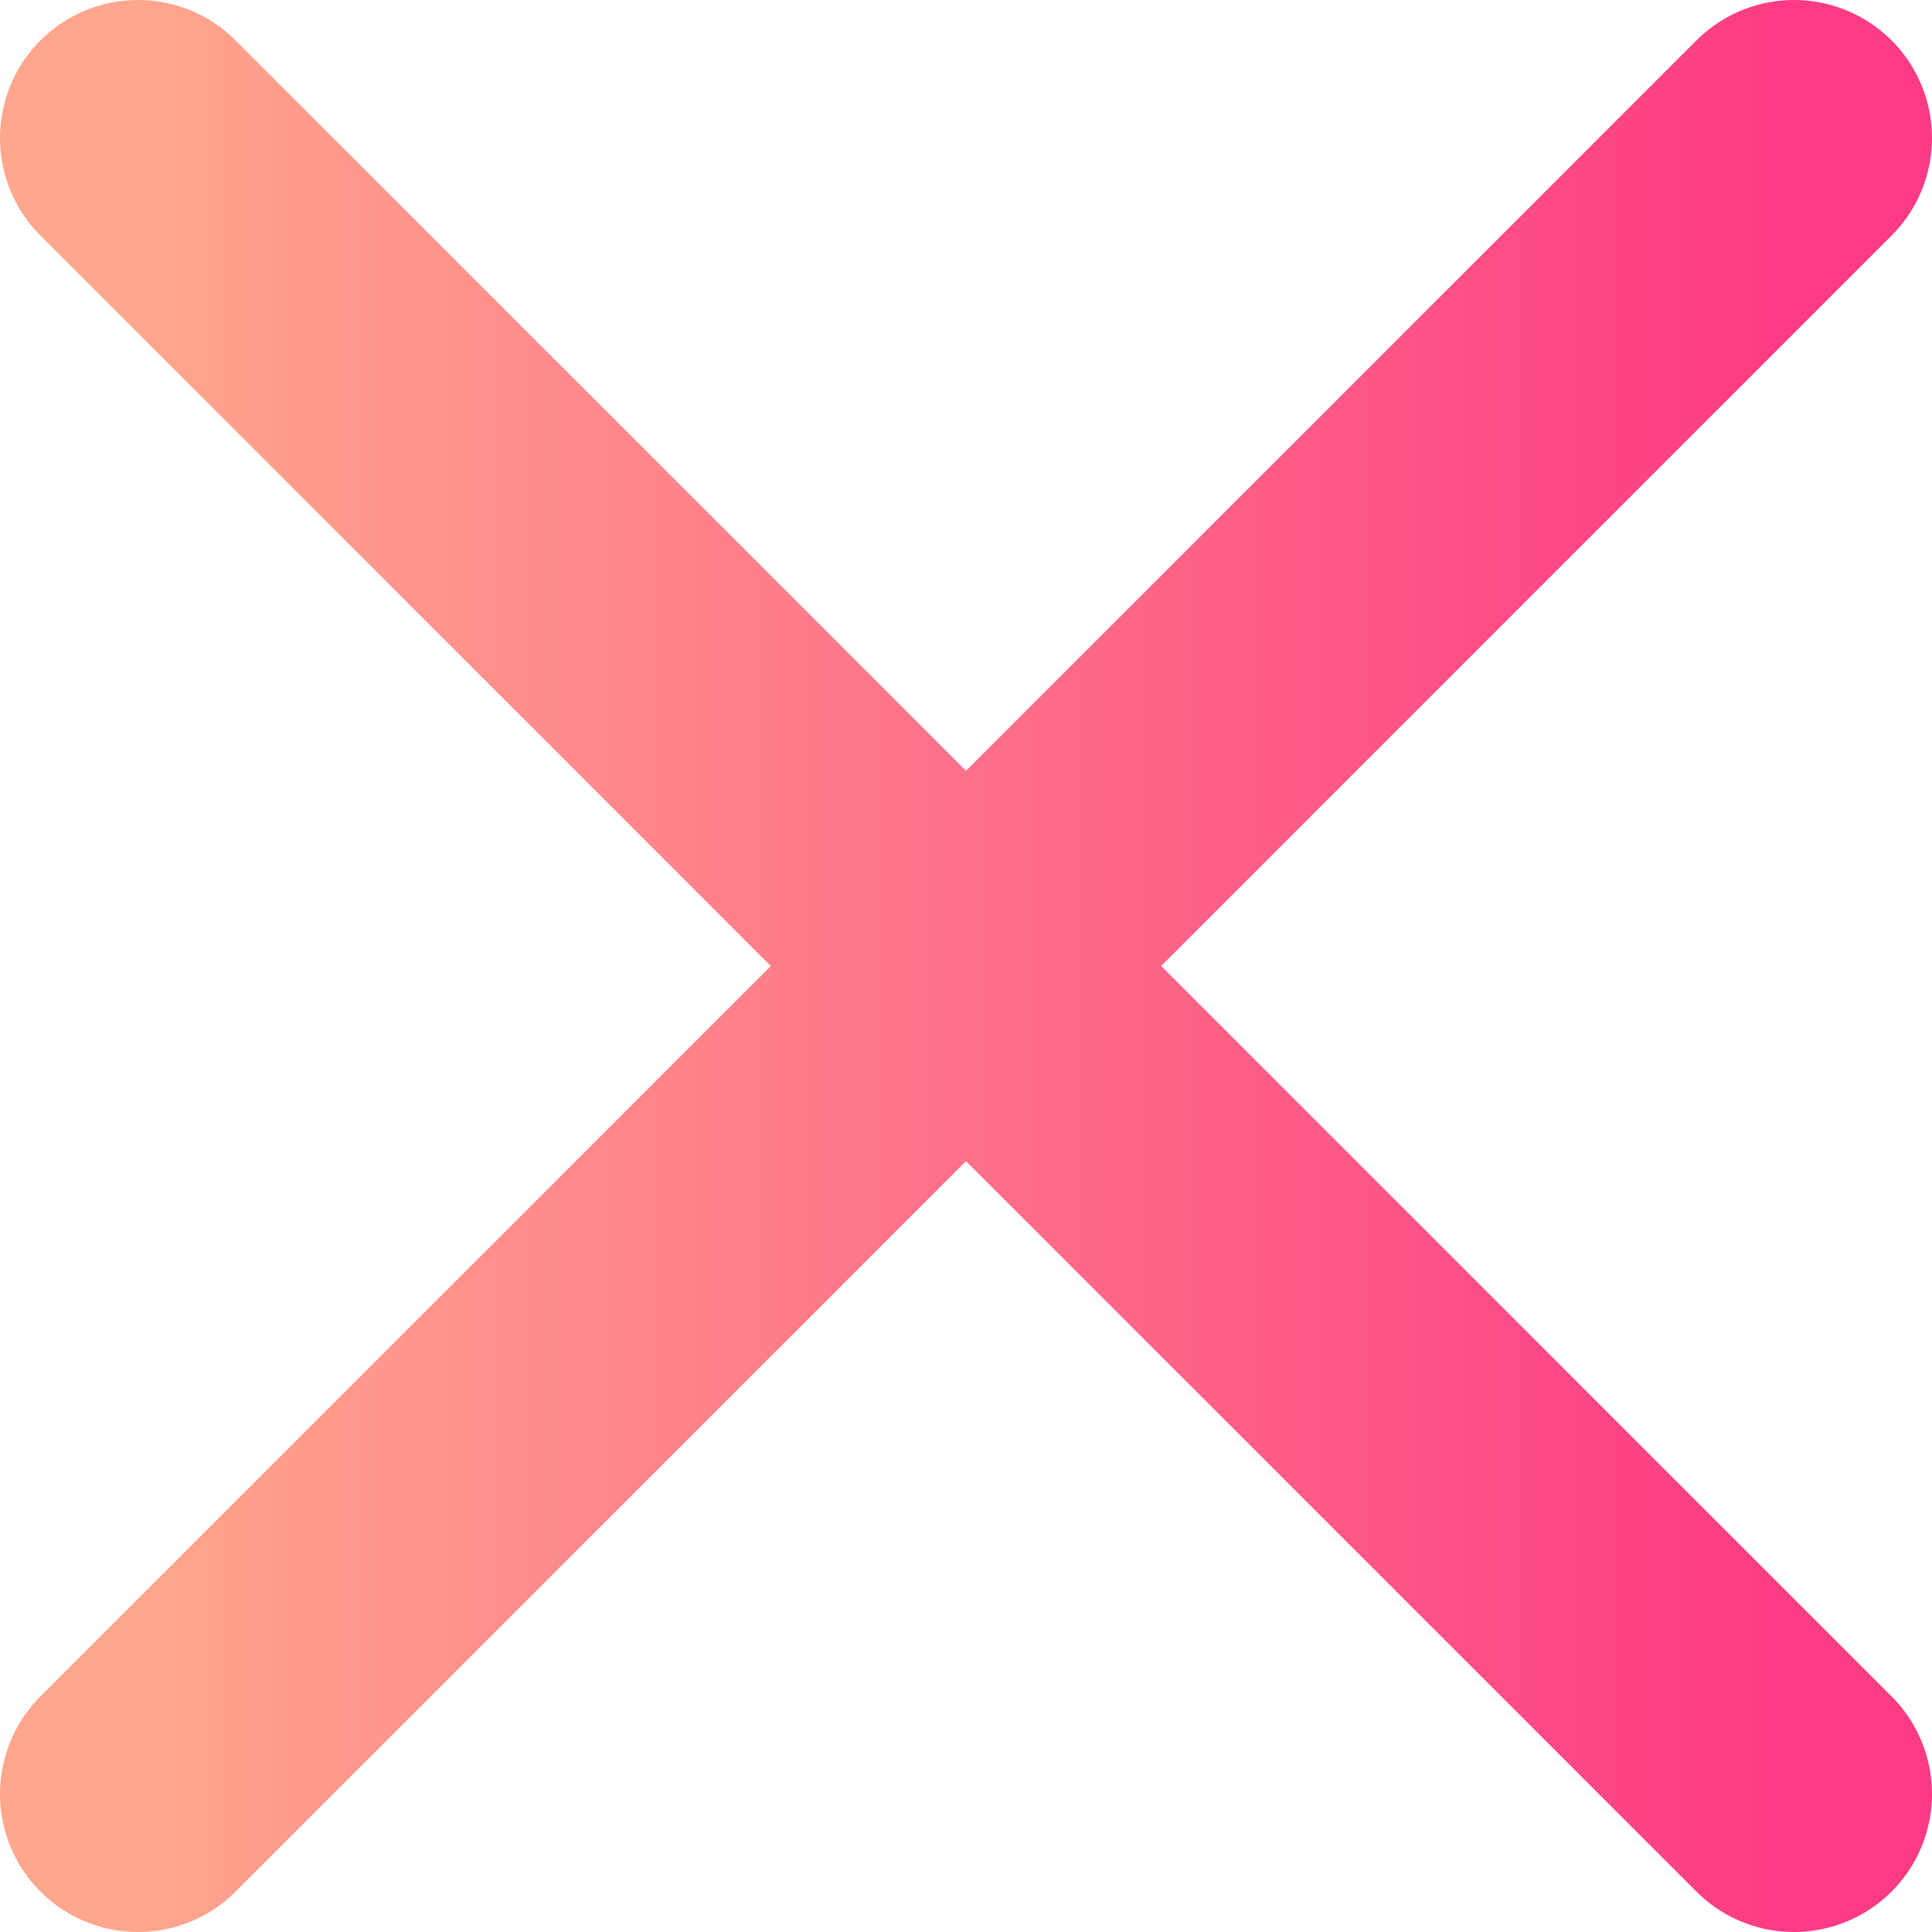
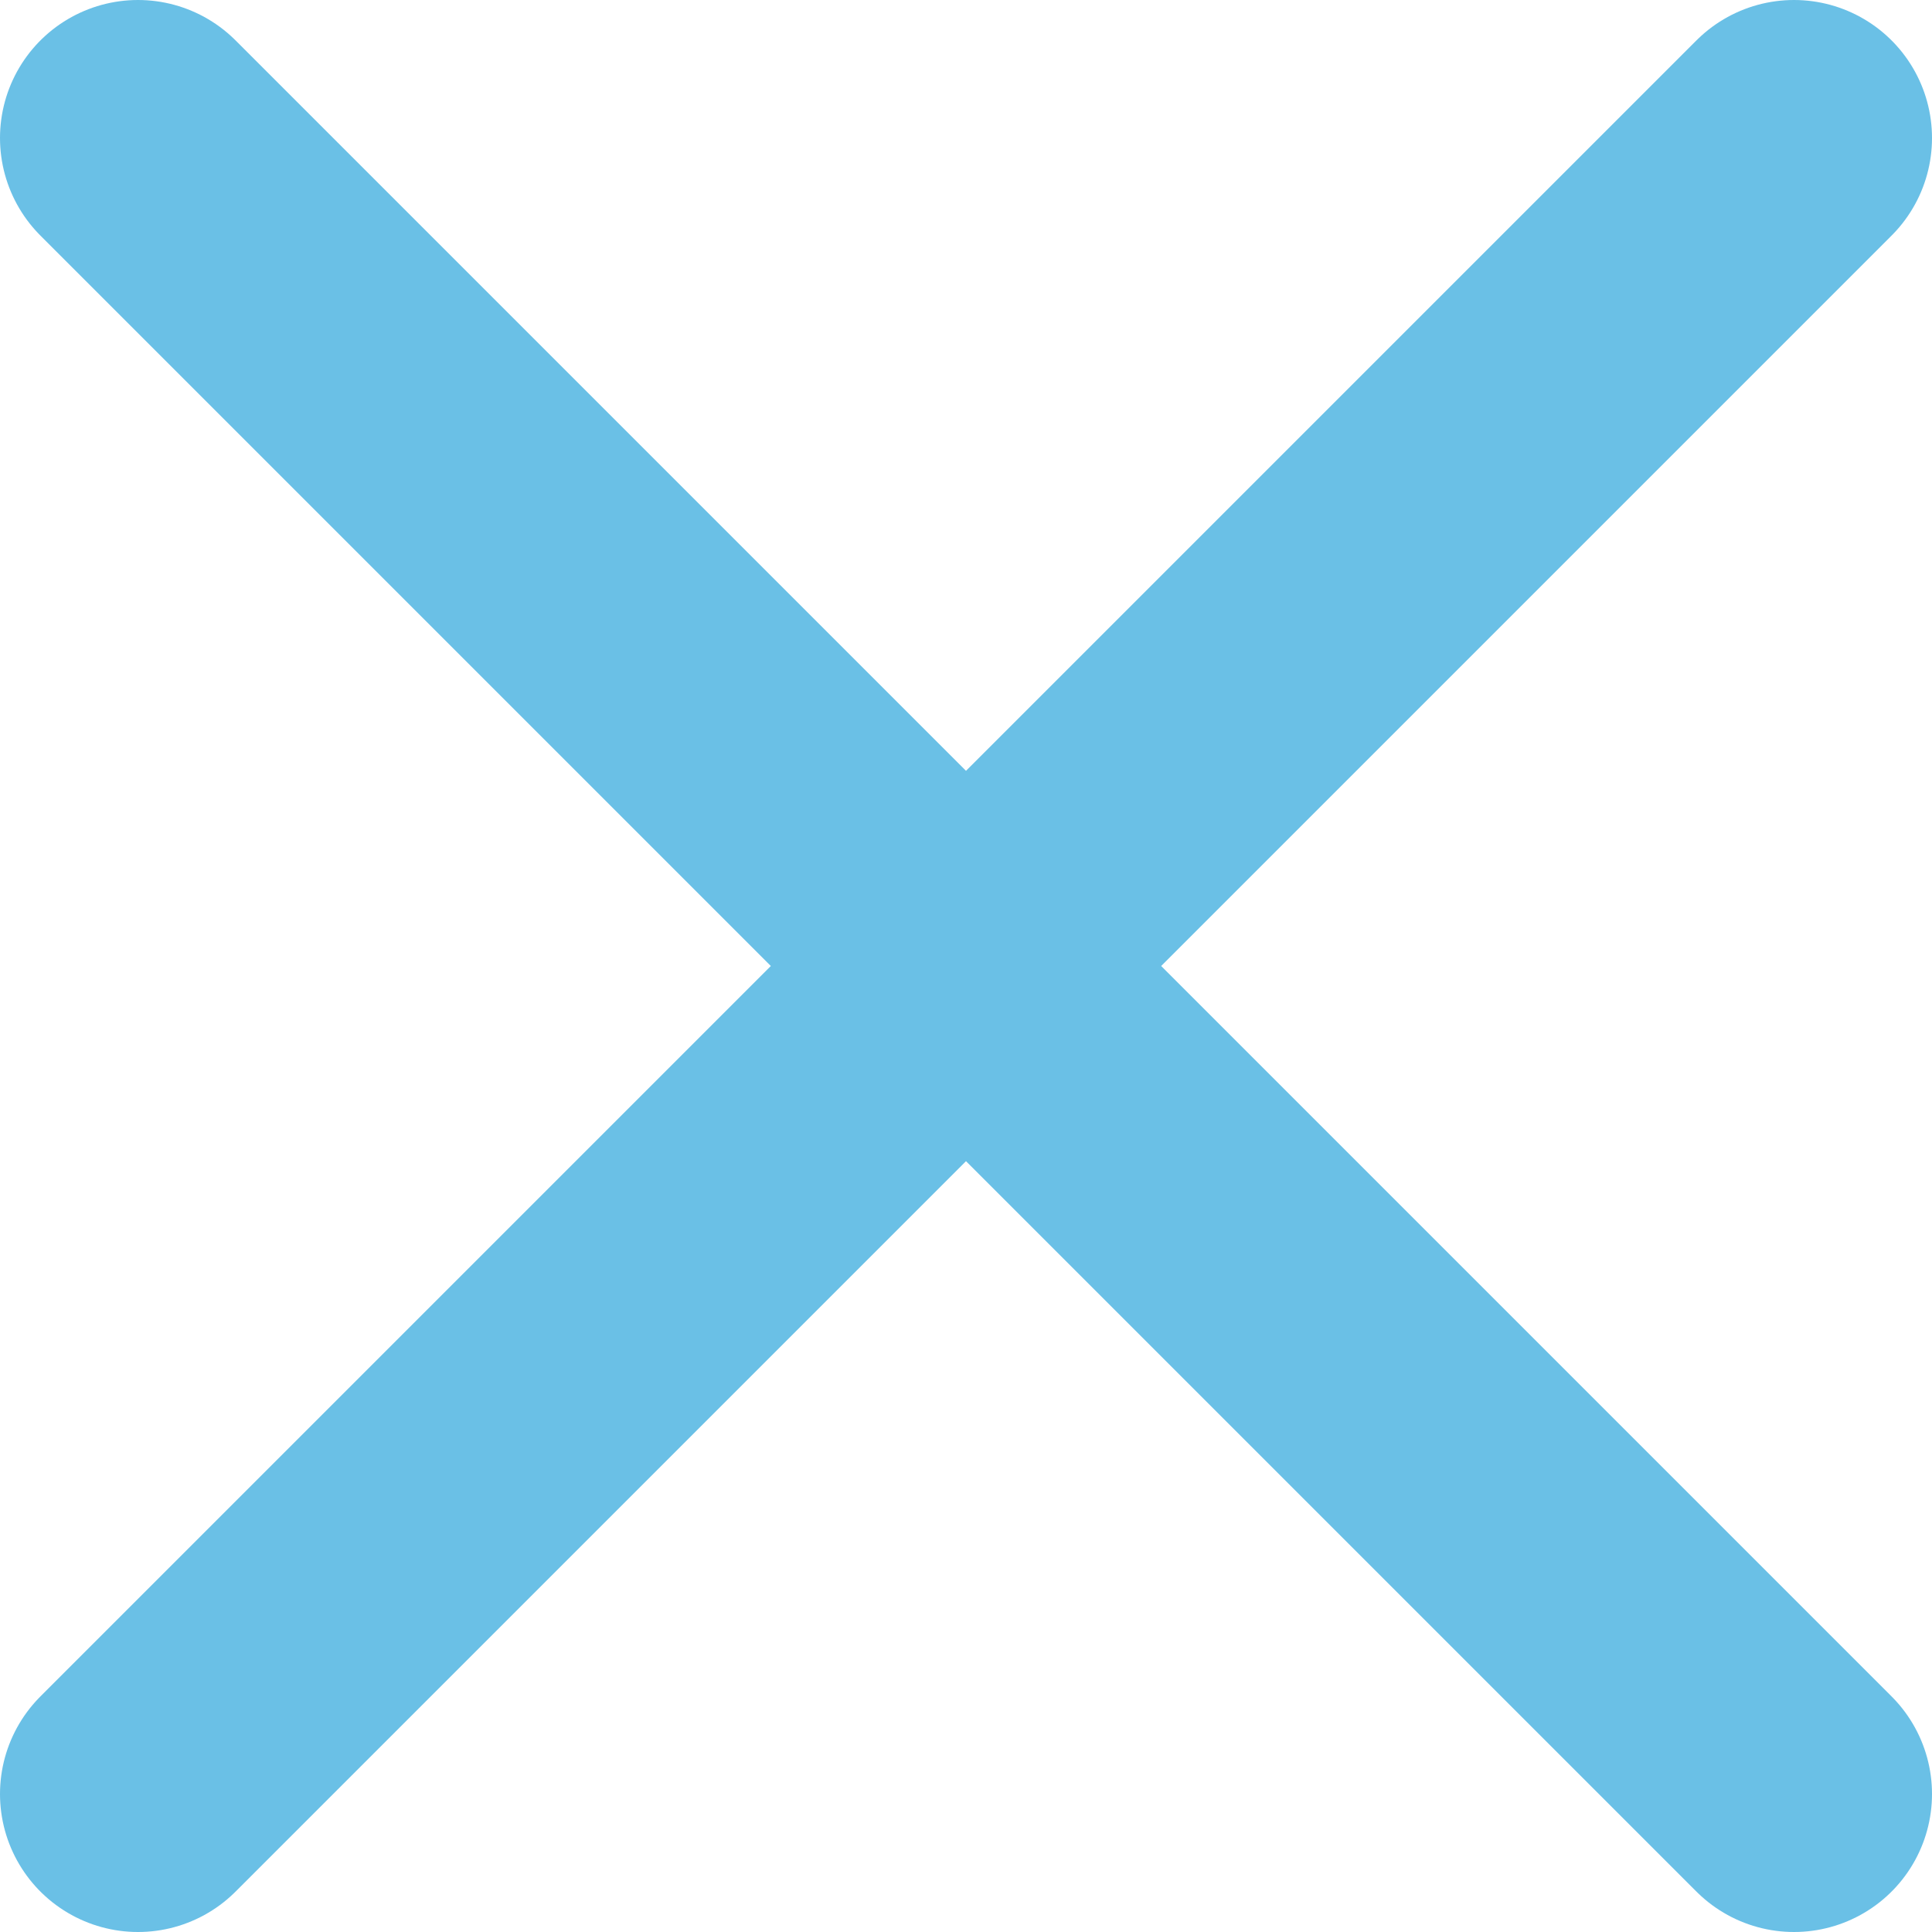
<svg xmlns="http://www.w3.org/2000/svg" width="14" height="14" viewBox="0 0 14 14" fill="none">
  <path d="M13 1L1 13M1 1L13 13" stroke="url(#paint0_linear_1813_437)" stroke-width="2" stroke-linecap="round" stroke-linejoin="round" />
  <defs>
    <linearGradient id="paint0_linear_1813_437" x1="1.004" y1="7.002" x2="13" y2="7.002" gradientUnits="userSpaceOnUse">
-       <stop stop-color="#FFA68D" />
-       <stop offset="1" stop-color="#FD3A84" />
+       <stop stop-color="#6AC0E6" />
+       <stop offset="1" stop-color="#6AC0E6" />
    </linearGradient>
  </defs>
</svg>
